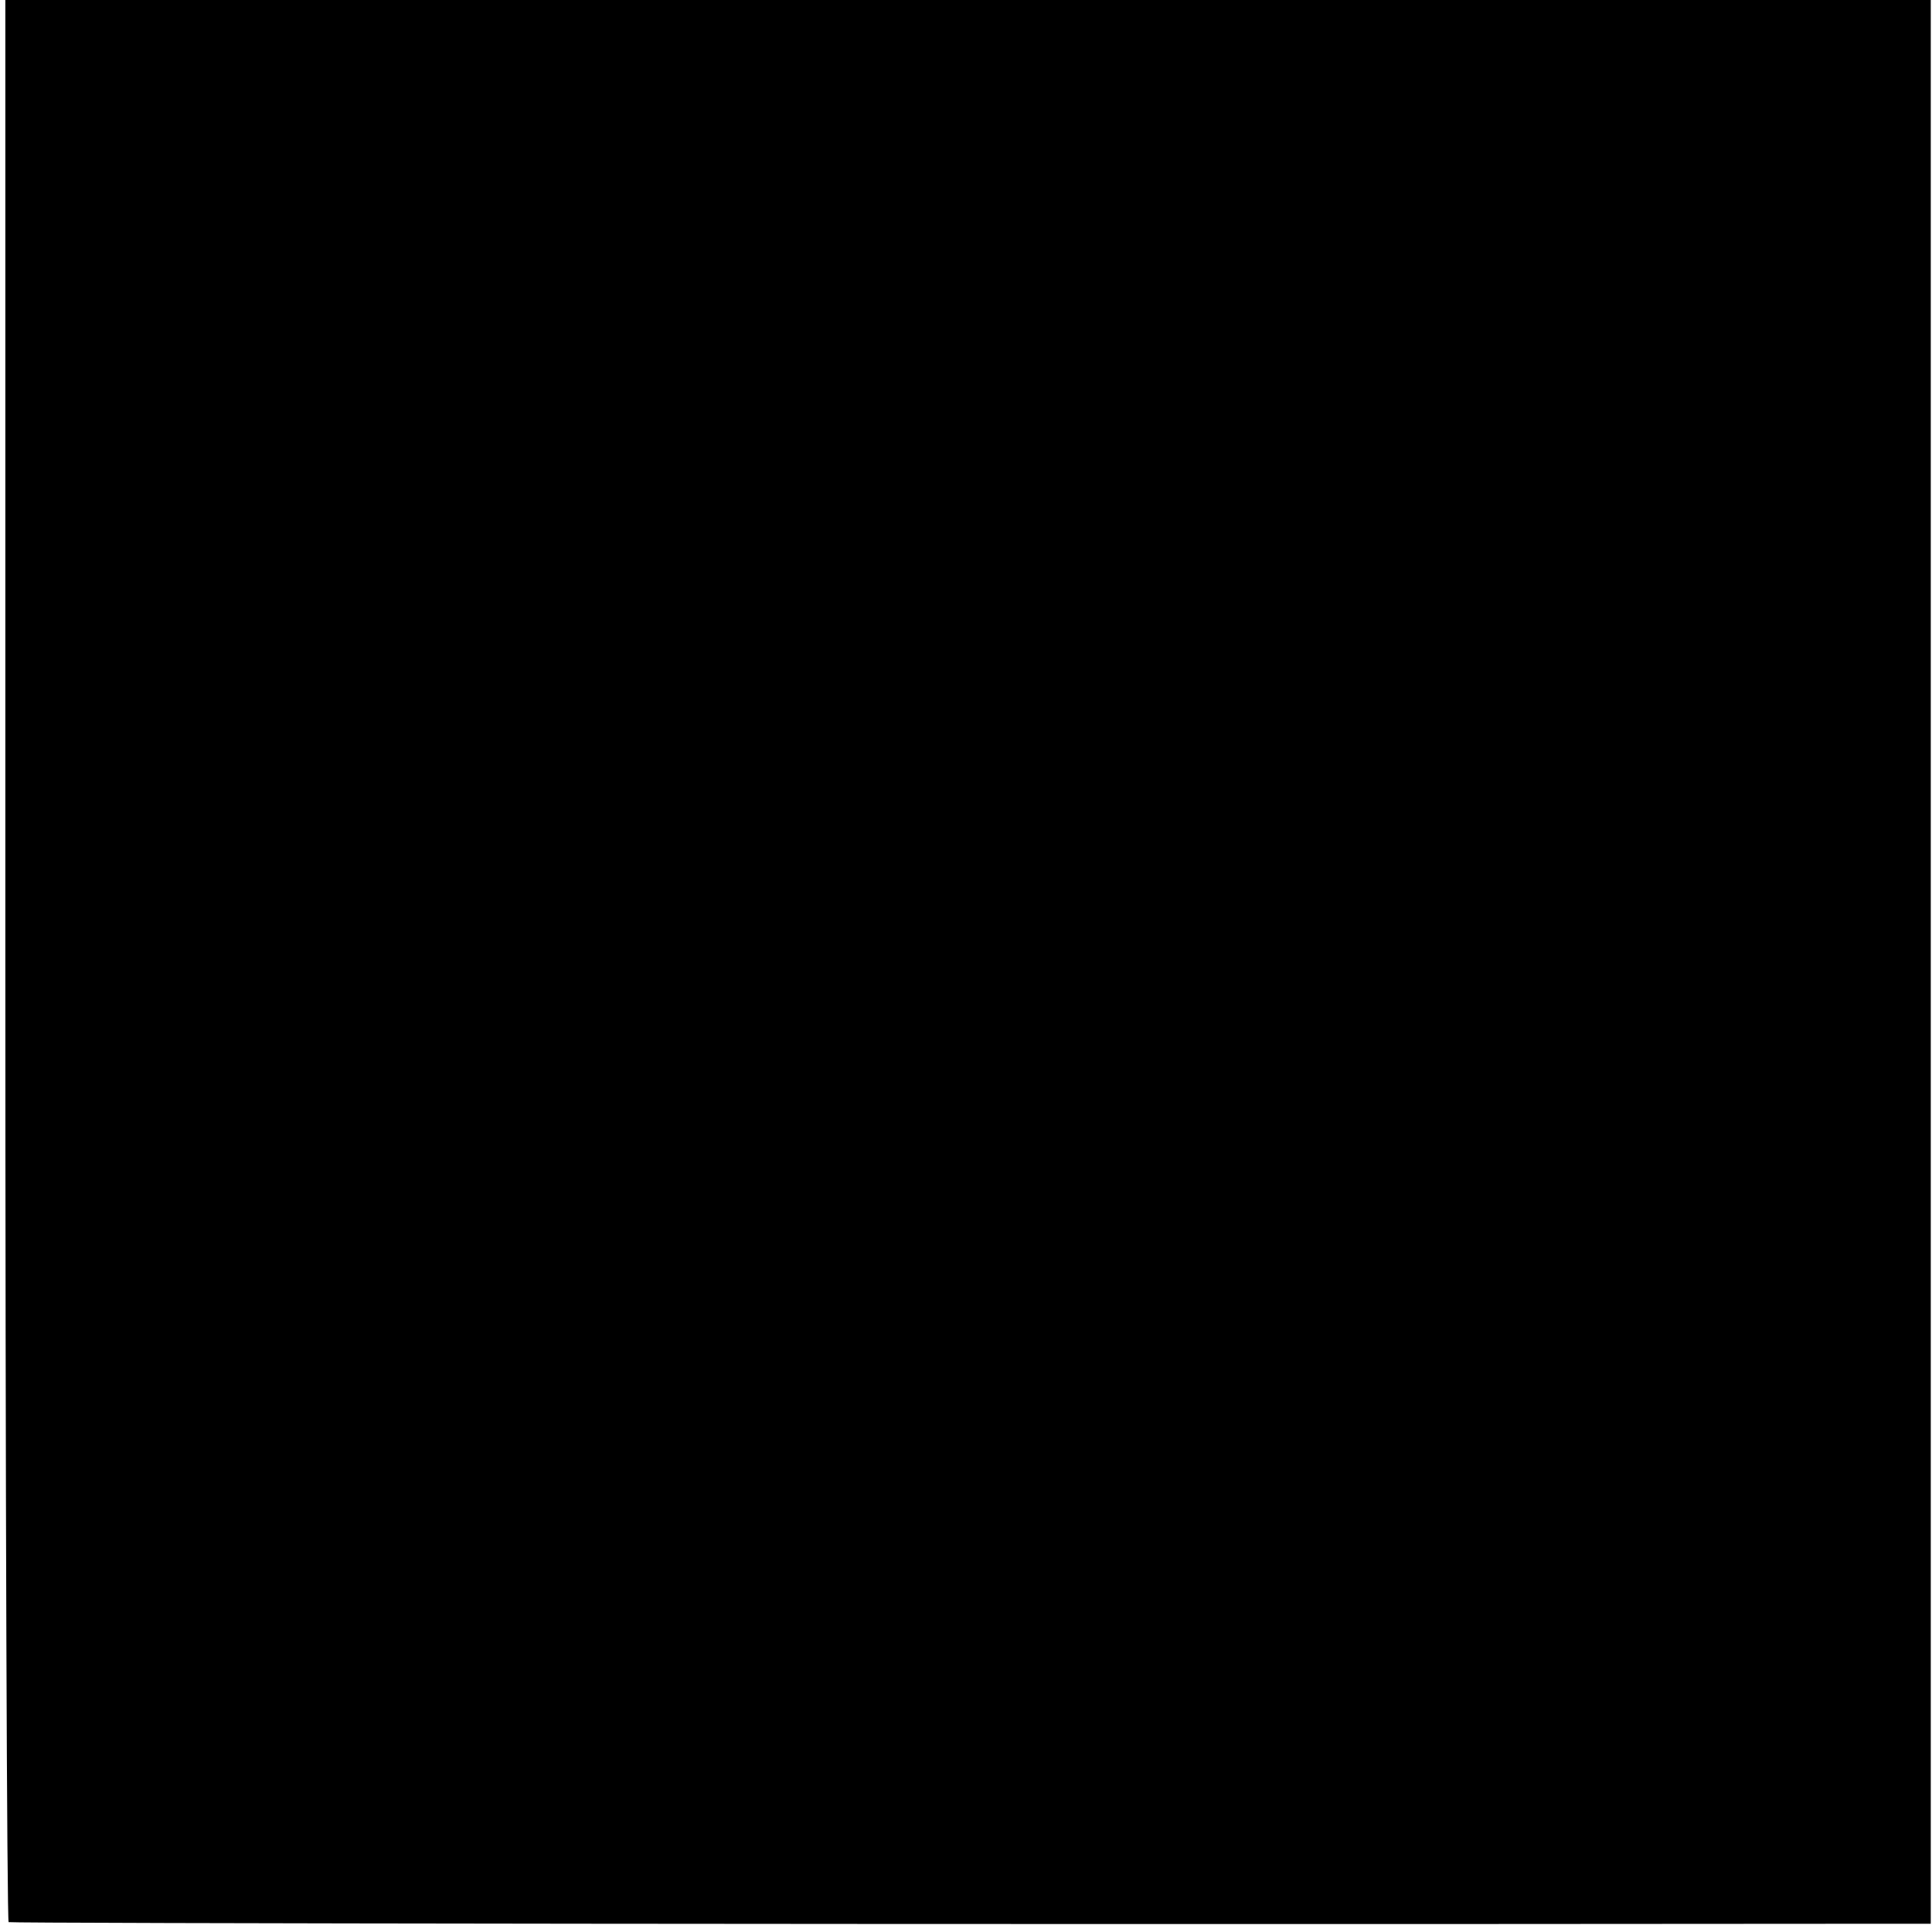
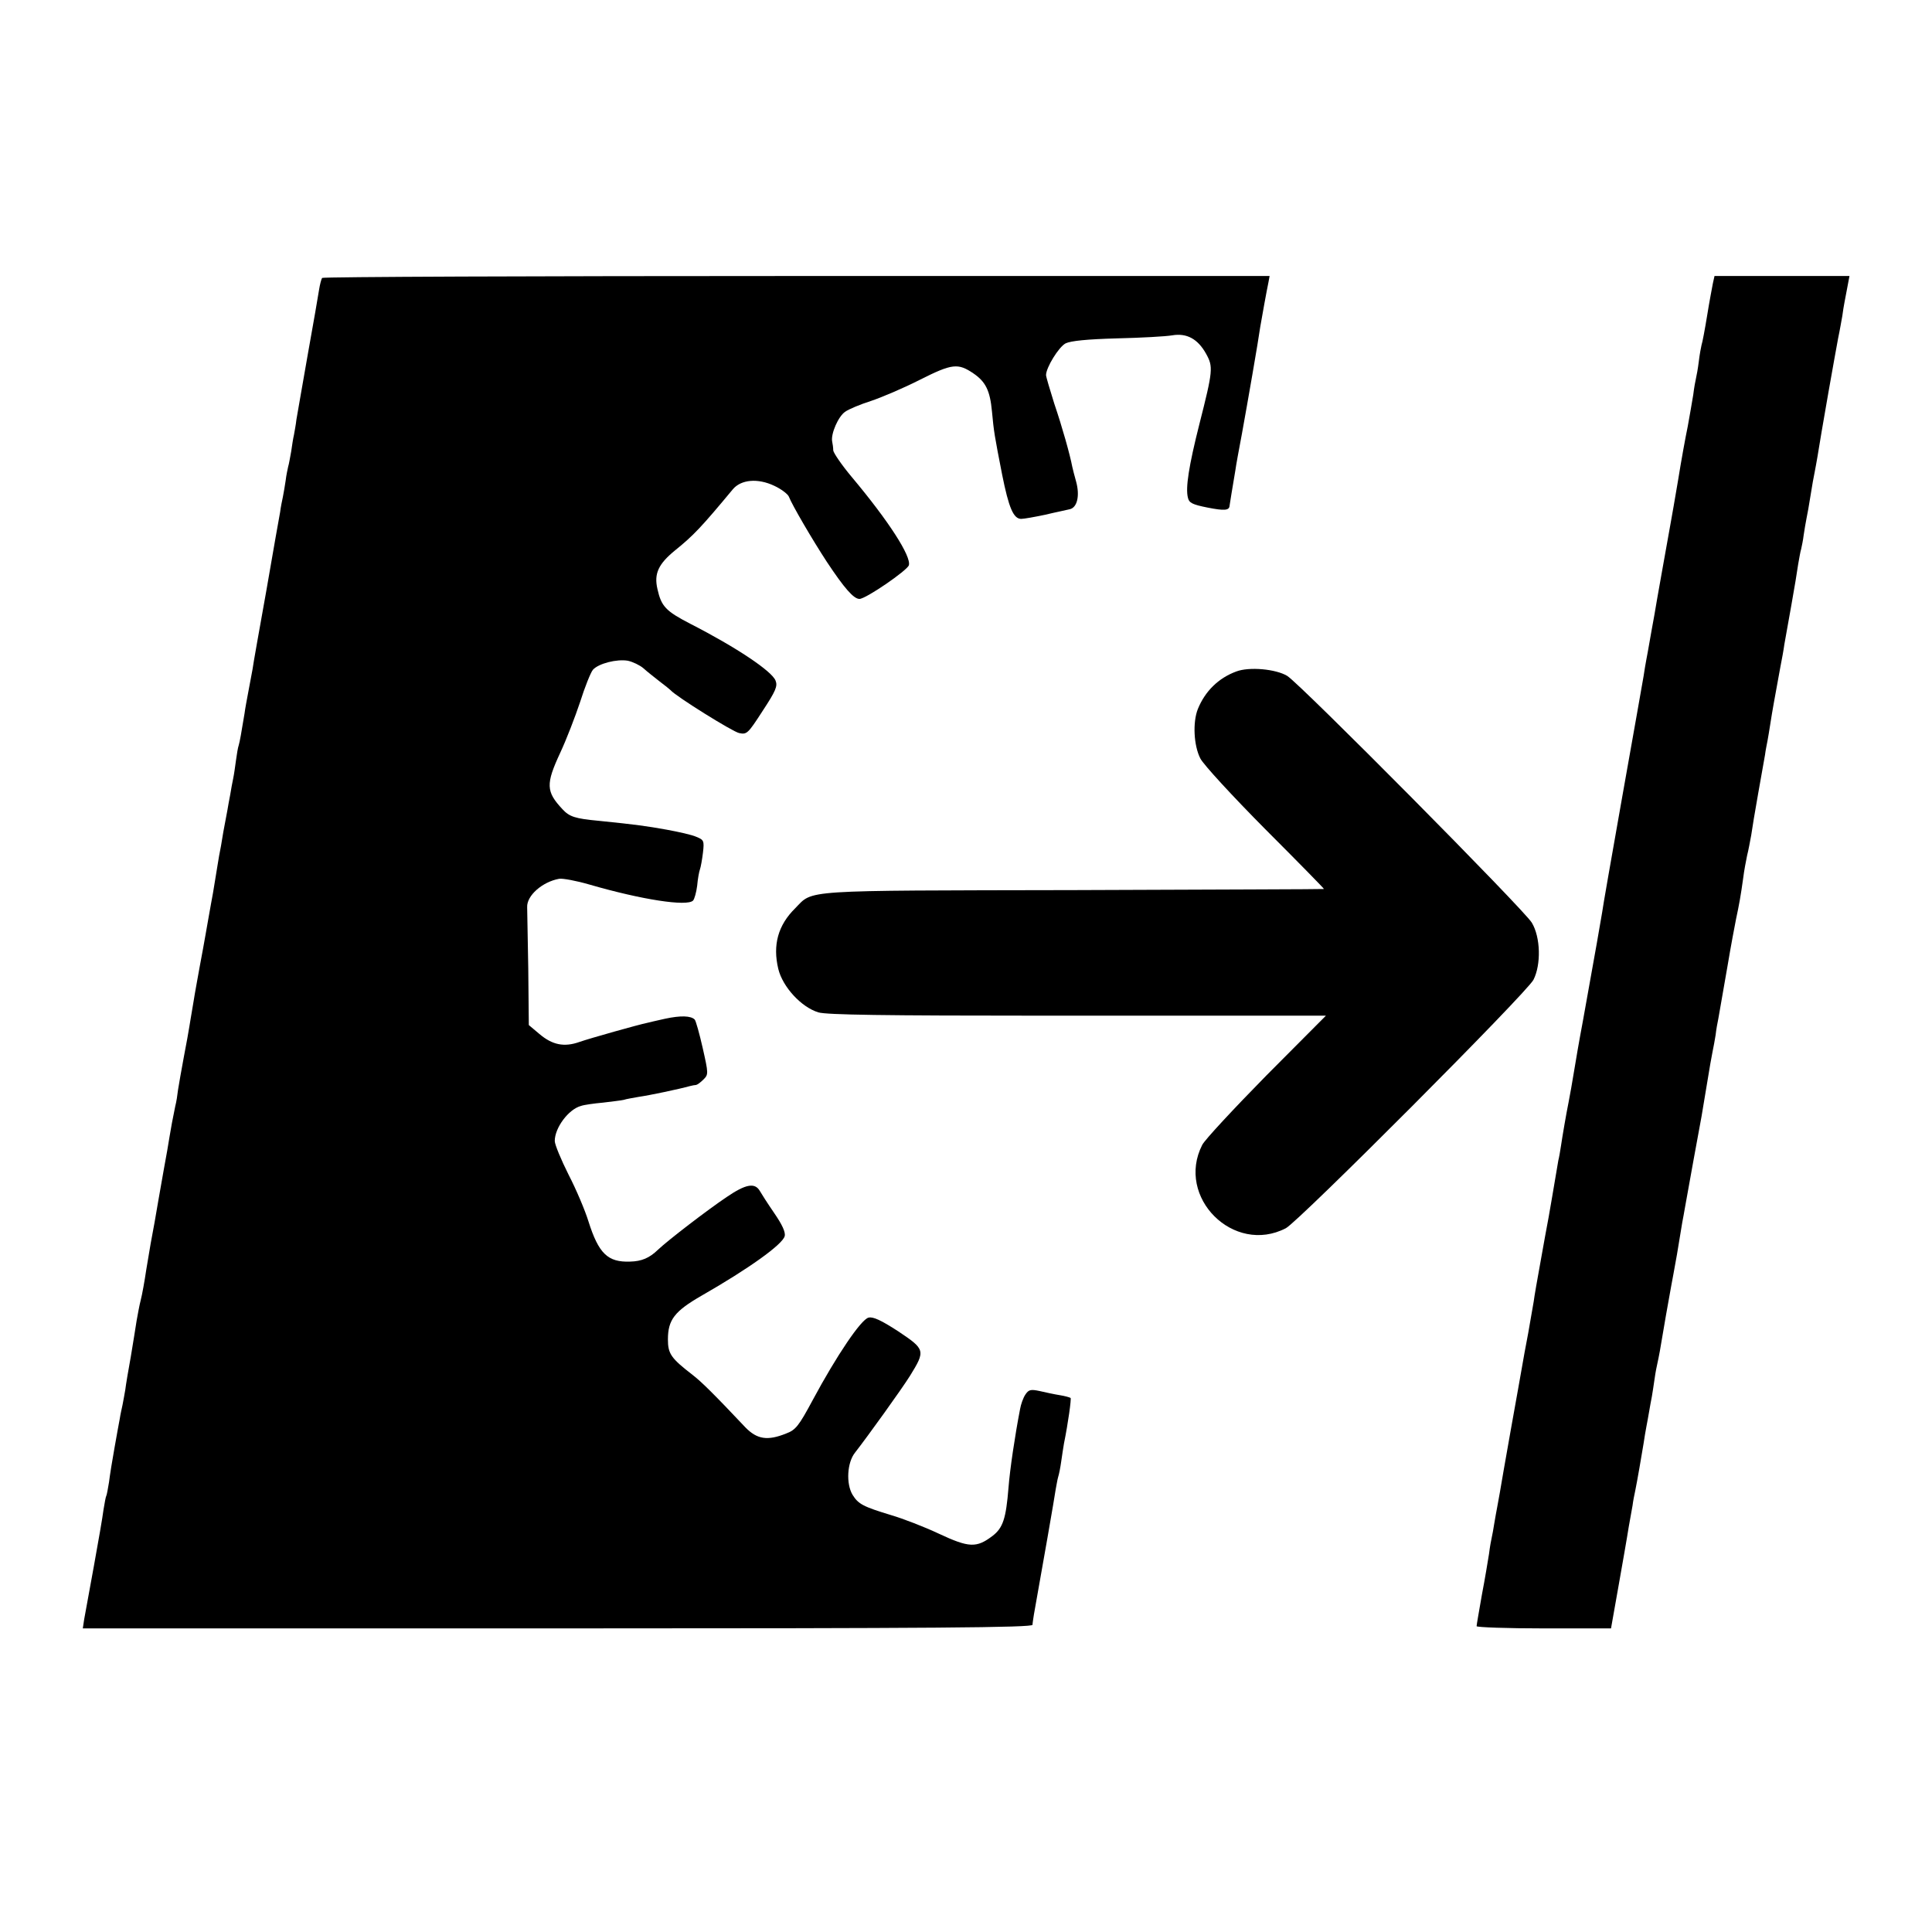
- <svg xmlns="http://www.w3.org/2000/svg" version="1.0" width="470pt" height="470pt" viewBox="0 0 470 470" preserveAspectRatio="xMidYMid meet">
-   <g transform="translate(0,470) scale(0.1,-0.1)" fill="#000000" stroke="none">
-     <path d="M13 2365 c0 -1285 4 -2338 8 -2341 6 -3 2253 -6 4430 -4 l246 0 0 2340 0 2340 -2342 0 -2342 0 0 -2335z" />
+ <svg xmlns="http://www.w3.org/2000/svg" version="1.0" width="700pt" height="700pt" viewBox="0 0 700 700" preserveAspectRatio="xMidYMid meet">
+   <g transform="translate(0,700) scale(0.1,-0.1)" fill="#000000" stroke="none">
+     <path d="M1167 5993 c-3 -5 -8 -24 -11 -43 -3 -19 -21 -125 -41 -235 -19 -110 -38 -216 -41 -235 -2 -19 -7 -44 -9 -56 -3 -12 -7 -39 -10 -60 -4 -21 -8 -46 -11 -55 -2 -9 -7 -32 -9 -50 -3 -19 -7 -45 -10 -59 -3 -14 -8 -38 -10 -55 -3 -16 -26 -145 -50 -285 -25 -140 -48 -268 -50 -285 -3 -16 -10 -52 -15 -80 -5 -27 -12 -63 -14 -80 -12 -73 -17 -101 -21 -115 -3 -8 -7 -33 -10 -55 -3 -22 -7 -51 -10 -65 -3 -14 -8 -41 -11 -60 -4 -19 -8 -44 -10 -55 -2 -11 -9 -47 -15 -80 -5 -33 -12 -71 -15 -85 -2 -14 -9 -52 -14 -85 -5 -33 -12 -72 -15 -87 -7 -37 -11 -64 -20 -113 -4 -22 -13 -74 -21 -115 -7 -41 -16 -86 -18 -100 -2 -14 -7 -41 -10 -60 -3 -19 -8 -46 -10 -60 -2 -14 -11 -63 -20 -110 -9 -47 -18 -101 -21 -119 -2 -18 -6 -44 -10 -59 -10 -48 -15 -76 -21 -112 -3 -19 -12 -73 -21 -120 -8 -47 -17 -95 -19 -108 -5 -31 -23 -133 -28 -157 -2 -11 -9 -54 -16 -95 -6 -41 -15 -91 -20 -110 -5 -19 -11 -53 -15 -75 -3 -22 -13 -80 -21 -130 -9 -49 -18 -103 -20 -120 -3 -16 -7 -41 -10 -55 -3 -14 -8 -36 -10 -50 -3 -14 -11 -61 -19 -105 -8 -44 -17 -100 -20 -125 -4 -24 -8 -47 -10 -50 -2 -3 -6 -26 -10 -50 -3 -25 -19 -117 -35 -205 -16 -88 -32 -175 -35 -192 l-5 -33 1720 0 c1369 0 1720 3 1721 13 0 6 3 23 5 37 29 161 76 431 79 454 3 15 6 35 9 45 3 9 8 34 11 56 3 23 8 52 10 65 15 74 27 161 24 165 -3 2 -20 7 -39 10 -19 3 -52 10 -73 15 -33 7 -40 5 -52 -13 -8 -12 -16 -35 -19 -52 -19 -98 -37 -220 -42 -285 -9 -112 -20 -146 -58 -175 -58 -44 -85 -43 -194 8 -53 25 -131 55 -172 67 -102 31 -120 40 -141 74 -24 40 -20 117 9 153 46 59 169 230 199 278 57 92 55 96 -42 161 -63 41 -92 54 -108 50 -27 -6 -116 -138 -202 -298 -51 -95 -62 -109 -97 -122 -67 -27 -105 -21 -147 22 -116 123 -160 166 -191 190 -79 61 -90 77 -90 129 0 71 24 102 121 158 173 99 294 186 302 216 4 14 -9 42 -38 84 -24 35 -47 71 -52 80 -18 31 -51 25 -120 -22 -70 -47 -212 -156 -249 -191 -31 -30 -59 -42 -101 -43 -81 -3 -114 29 -151 146 -12 39 -44 115 -72 169 -27 54 -50 109 -50 122 0 48 50 115 95 127 11 4 47 9 80 12 33 4 67 8 75 10 8 3 33 7 55 11 36 5 146 28 185 39 8 2 18 4 22 4 5 1 16 9 27 20 18 18 18 21 -3 114 -12 53 -25 99 -29 103 -14 14 -51 15 -107 3 -30 -7 -59 -13 -65 -15 -30 -6 -208 -56 -245 -69 -56 -20 -99 -11 -146 29 l-38 32 -2 205 c-2 112 -4 212 -4 222 -2 42 55 92 116 103 13 2 62 -7 110 -21 190 -55 353 -80 375 -58 5 5 12 30 15 54 2 24 7 51 10 59 3 8 8 36 11 61 5 43 3 46 -24 57 -15 7 -64 18 -108 26 -73 13 -107 18 -245 32 -87 8 -107 15 -132 42 -60 64 -61 91 -8 205 22 47 54 130 72 184 17 54 38 106 46 116 20 23 87 40 127 33 18 -4 43 -16 56 -27 13 -12 40 -33 59 -48 19 -14 37 -29 40 -32 19 -22 224 -150 248 -155 28 -6 32 -2 85 80 48 73 55 90 47 110 -13 34 -141 120 -309 206 -89 46 -105 63 -119 126 -13 56 4 91 64 140 67 54 96 85 209 221 30 36 91 41 150 13 26 -12 49 -30 53 -39 12 -31 85 -156 138 -237 63 -95 97 -134 118 -134 23 0 173 103 179 122 9 32 -72 159 -208 321 -36 43 -65 86 -66 95 0 9 -2 24 -4 33 -5 27 22 90 47 107 12 9 55 27 93 39 39 13 119 47 178 77 117 59 138 61 194 23 44 -30 60 -62 67 -137 7 -75 9 -87 37 -230 24 -120 41 -160 69 -160 10 0 49 7 87 15 37 9 78 17 89 20 27 6 37 49 23 100 -6 21 -12 45 -14 54 -8 43 -37 146 -65 228 -16 51 -30 98 -30 104 0 27 46 102 71 115 19 9 77 15 186 18 87 2 177 7 200 11 53 9 93 -13 123 -67 26 -47 25 -60 -24 -253 -39 -154 -51 -233 -42 -268 4 -19 16 -25 71 -36 61 -12 79 -11 80 7 1 7 10 64 21 128 2 16 13 76 24 134 20 110 59 334 66 385 6 35 23 130 30 163 l4 22 -1714 0 c-943 0 -1717 -3 -1719 -7z" />
+     <path d="M6206 5973 c-3 -16 -13 -68 -21 -118 -8 -49 -17 -97 -20 -105 -2 -8 -7 -35 -10 -60 -3 -25 -8 -52 -10 -60 -2 -8 -7 -35 -10 -60 -4 -25 -13 -76 -20 -115 -8 -38 -24 -126 -35 -195 -12 -69 -23 -136 -26 -150 -9 -51 -55 -306 -60 -339 -3 -18 -8 -43 -10 -55 -2 -11 -6 -34 -9 -51 -3 -16 -7 -41 -10 -55 -3 -14 -7 -41 -10 -60 -3 -19 -38 -215 -77 -435 -39 -220 -72 -409 -73 -420 -3 -20 -26 -151 -70 -395 -14 -74 -27 -151 -30 -170 -8 -48 -17 -101 -22 -125 -8 -39 -22 -121 -27 -155 -3 -19 -7 -44 -10 -55 -2 -11 -7 -40 -11 -65 -4 -25 -9 -54 -11 -65 -2 -11 -8 -45 -13 -75 -6 -30 -19 -104 -30 -165 -11 -60 -22 -123 -24 -140 -3 -16 -12 -68 -20 -115 -9 -47 -19 -101 -22 -120 -3 -19 -22 -123 -41 -230 -19 -107 -37 -210 -40 -229 -3 -18 -8 -43 -10 -55 -2 -11 -7 -37 -10 -56 -3 -19 -7 -42 -9 -50 -2 -8 -7 -35 -10 -60 -4 -25 -15 -92 -26 -149 -10 -58 -19 -108 -19 -113 0 -4 110 -8 243 -8 l244 0 28 158 c15 86 29 164 30 172 2 14 8 49 20 115 2 17 7 41 10 55 7 34 23 127 30 170 3 19 7 46 10 60 3 14 7 39 10 55 3 17 7 41 10 55 2 13 7 42 10 65 3 22 8 47 10 55 2 8 6 29 9 45 9 55 36 210 41 235 3 14 12 66 21 115 8 50 17 101 19 115 3 14 7 39 10 55 10 56 54 300 60 330 3 17 12 71 20 120 8 50 17 101 20 115 3 14 8 41 11 60 2 19 7 46 10 60 5 30 7 41 34 195 11 66 25 140 30 165 11 51 17 84 26 149 3 25 10 62 14 81 5 19 11 53 15 74 3 21 14 89 25 150 11 61 22 125 25 141 2 17 7 40 9 51 2 12 7 39 10 60 8 52 15 89 36 204 6 30 13 69 15 85 3 17 14 80 25 140 11 61 22 128 25 150 4 22 8 47 11 56 2 9 7 32 9 50 3 19 7 45 10 59 3 14 10 52 15 85 5 33 12 71 15 85 3 14 7 39 10 55 11 68 16 97 40 235 14 80 30 168 35 195 6 28 12 64 15 80 2 17 6 39 8 50 2 11 7 37 11 58 l7 37 -245 0 -244 0 -6 -27z" />
+     <path d="M4479 4567 c-65 -24 -113 -72 -139 -136 -19 -48 -15 -132 9 -179 11 -22 117 -137 235 -256 119 -119 215 -217 213 -217 -1 -1 -409 -2 -907 -4 -1000 -2 -942 2 -1009 -66 -62 -61 -82 -133 -61 -220 16 -65 83 -138 145 -157 30 -9 237 -12 823 -12 430 0 835 0 899 0 l117 0 -216 -217 c-118 -120 -223 -233 -232 -251 -97 -190 114 -400 303 -302 46 24 873 853 897 900 28 55 26 154 -6 207 -28 47 -837 863 -886 894 -41 25 -138 34 -185 16z" />
  </g>
</svg>
